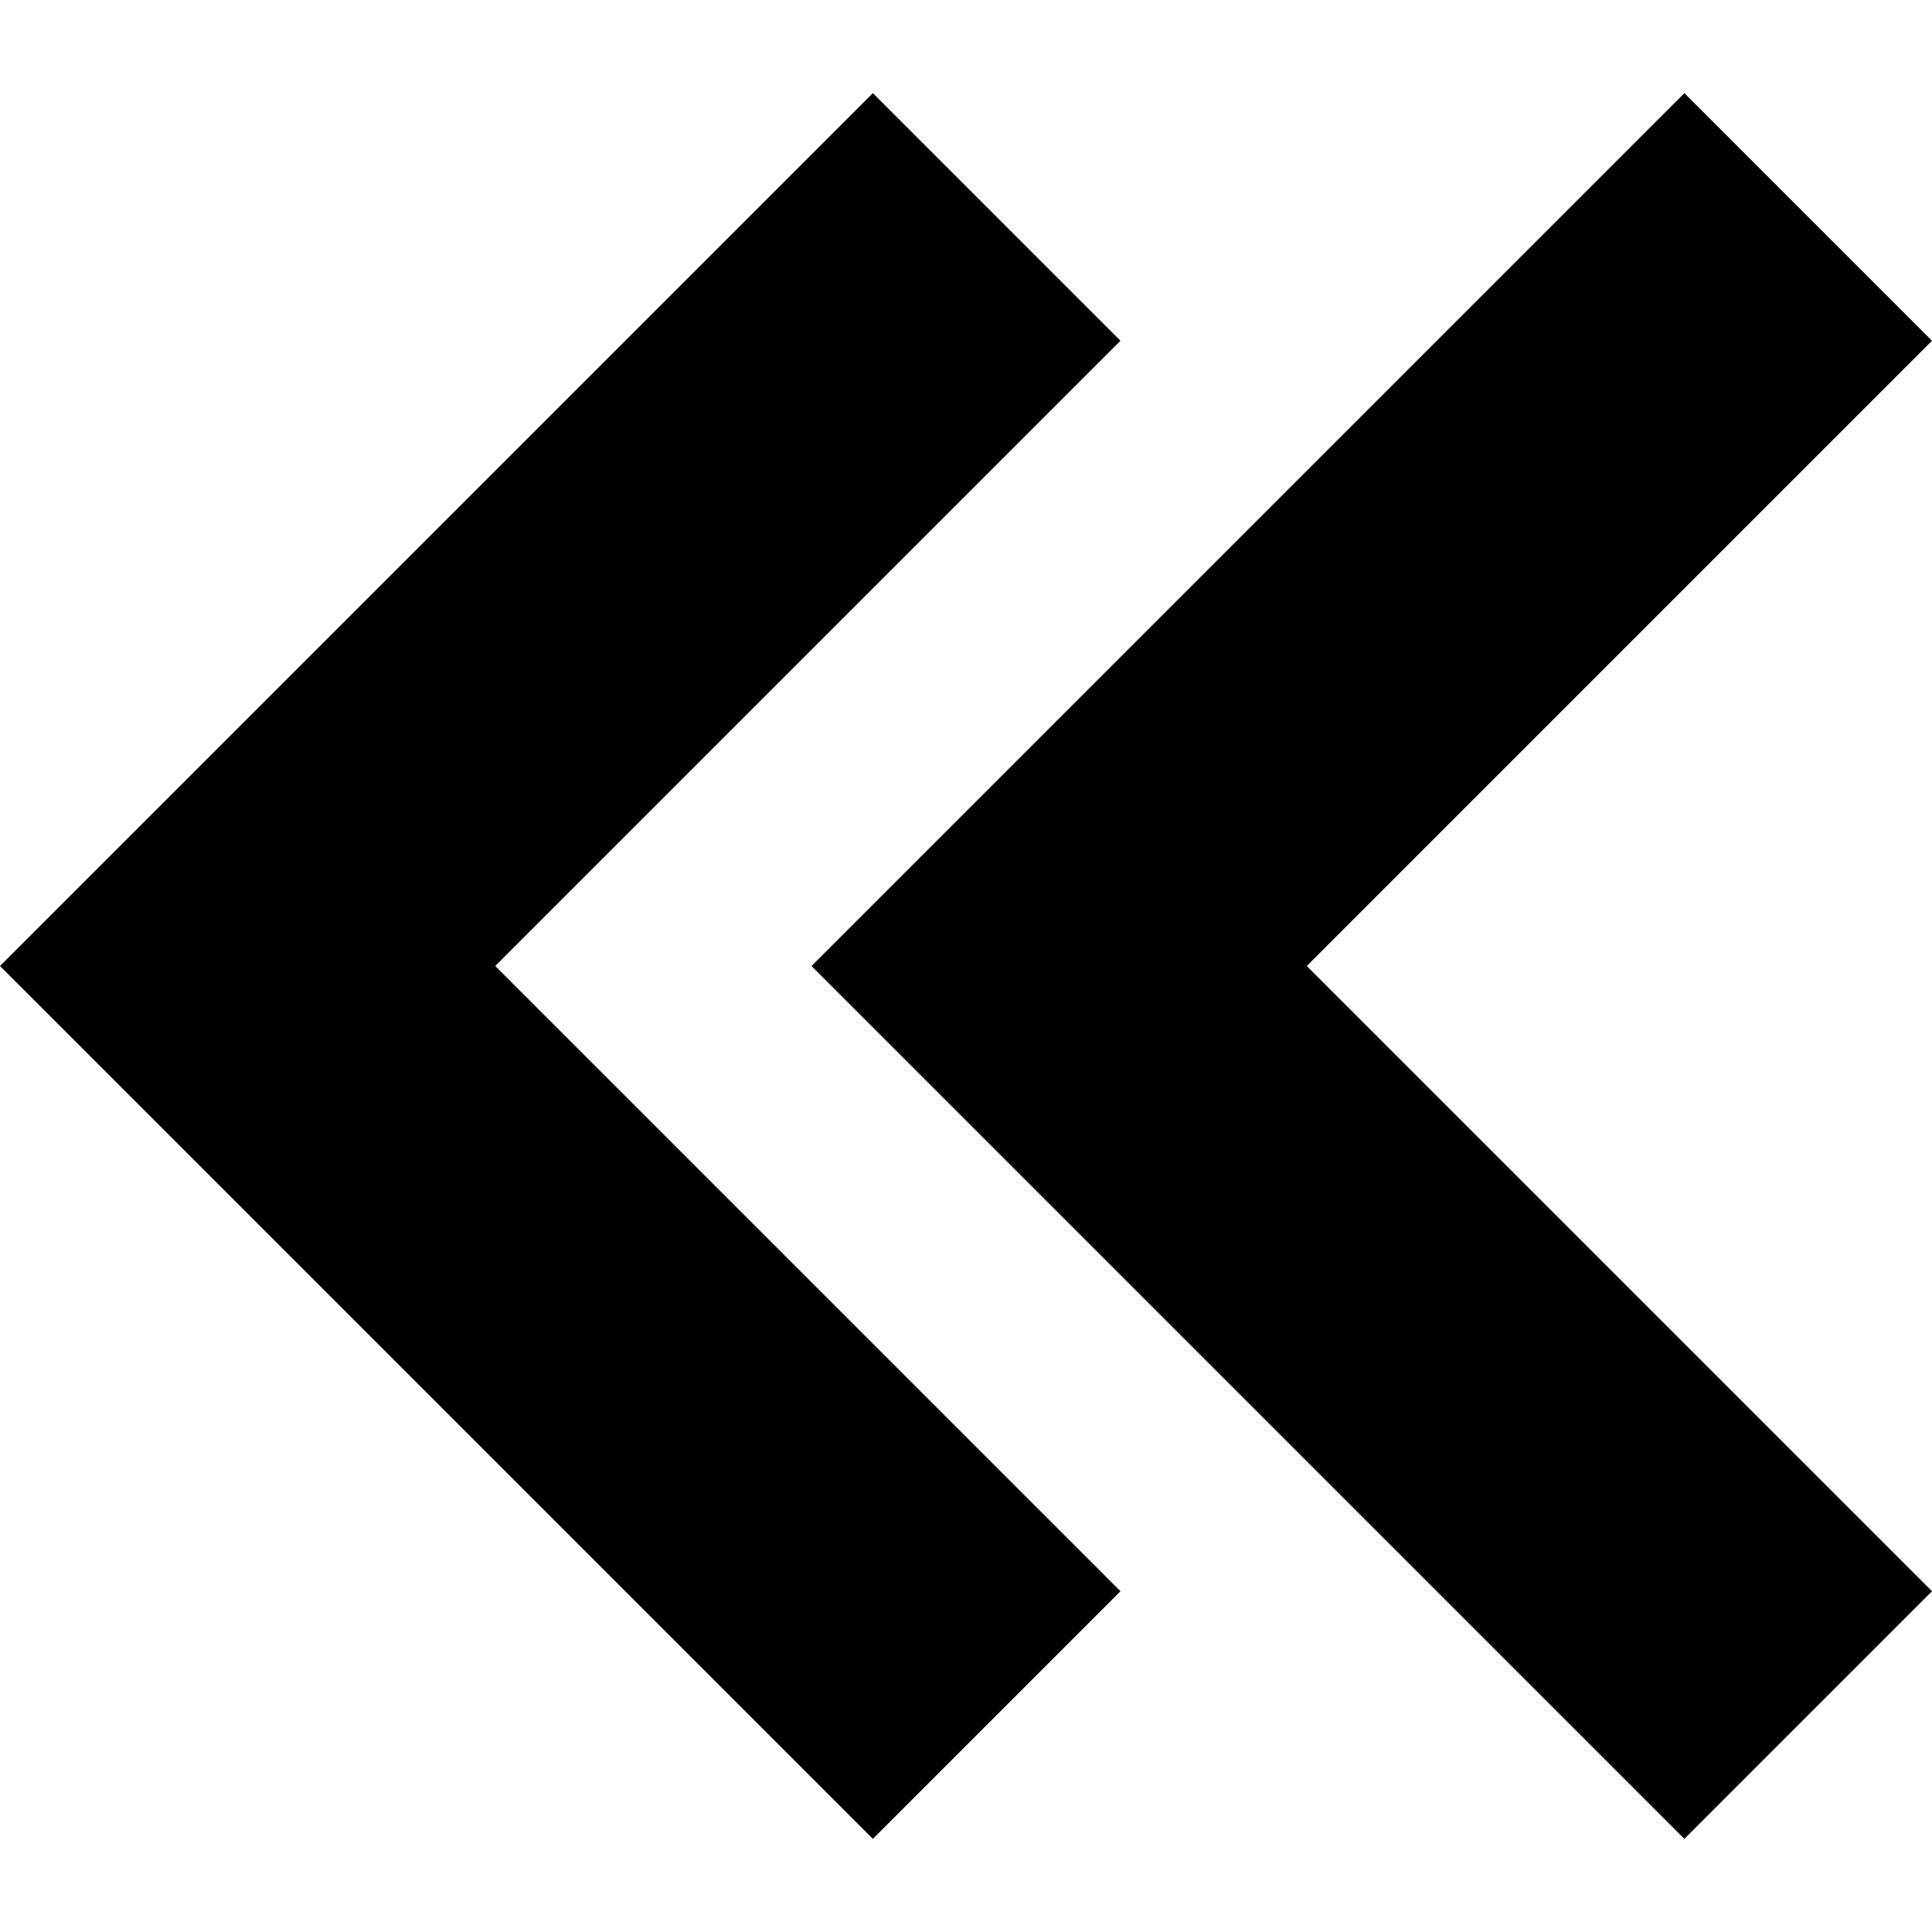
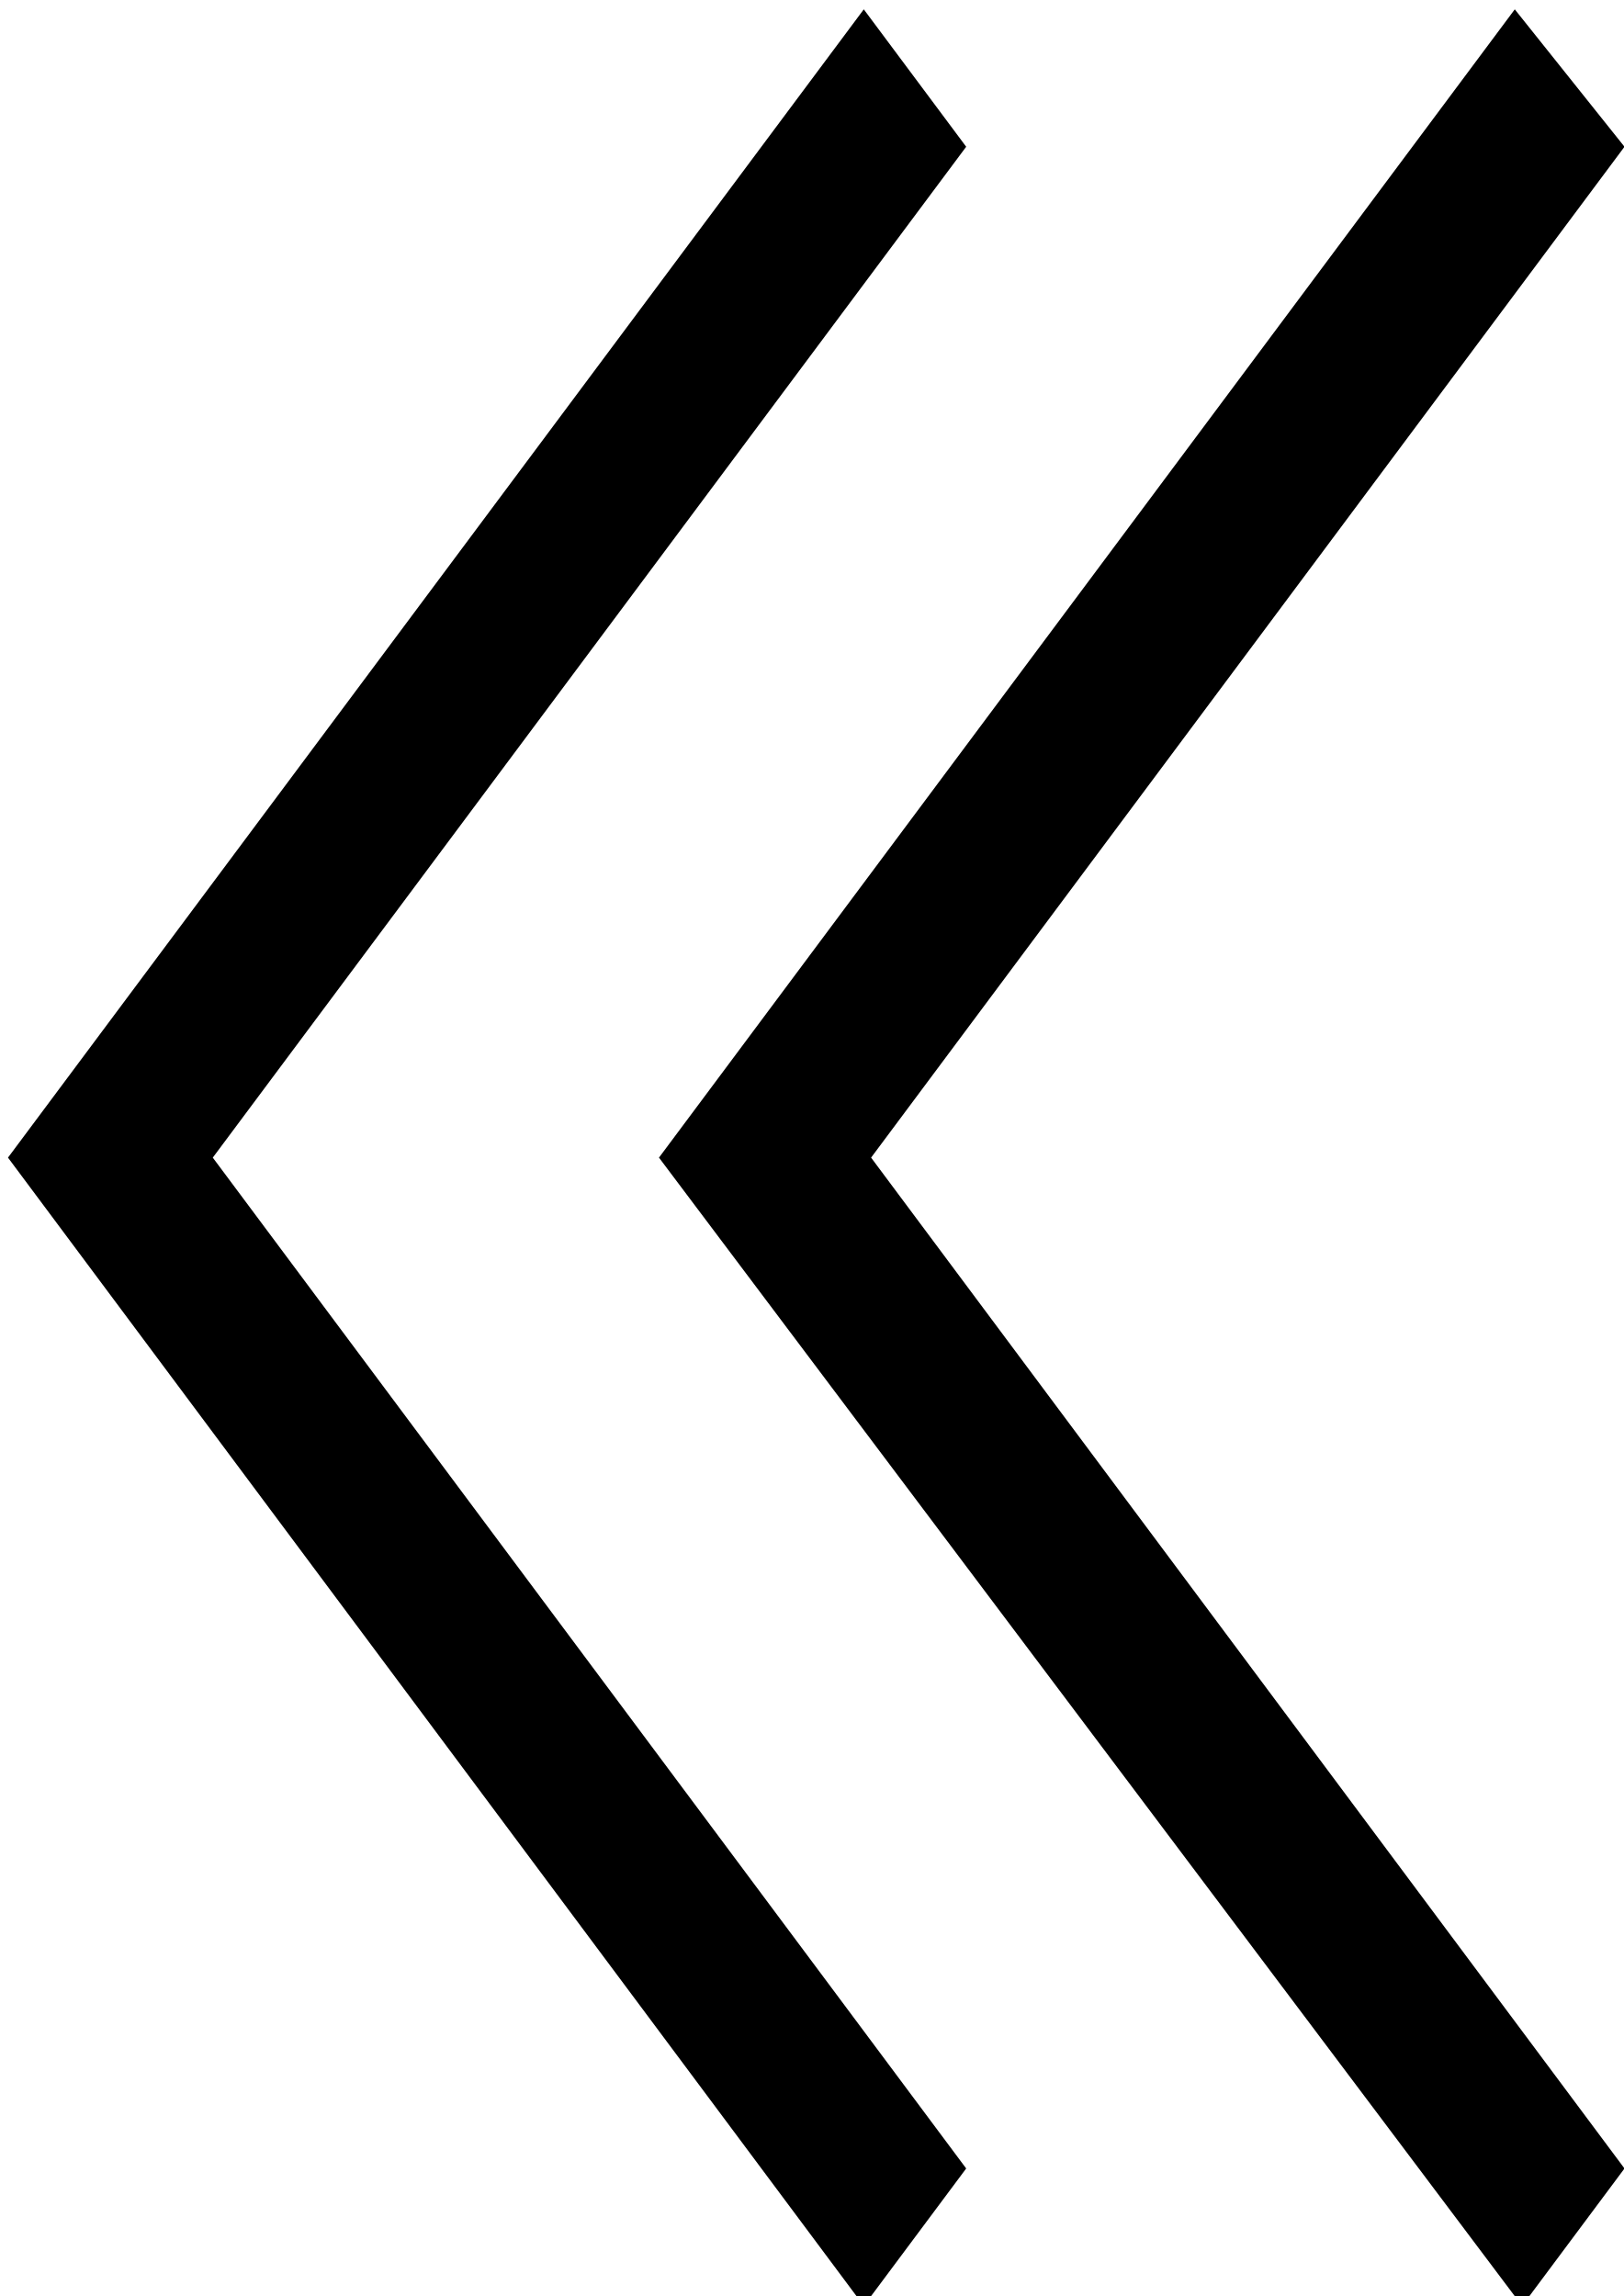
- <svg xmlns="http://www.w3.org/2000/svg" version="1.1" id="Capa_1" x="0px" y="0px" width="220.682px" height="220.682px" viewBox="0 0 220.682 220.682" style="enable-background:new 0 0 220.682 220.682;" xml:space="preserve">
-   <g>
-     <polygon points="99.702,210.043 127.986,181.758 56.569,110.341 127.986,38.924 99.702,10.639 0,110.341  " />
-     <polygon points="192.398,10.639 92.695,110.341 192.398,210.043 220.682,181.758 149.264,110.341 220.682,38.924  " />
+ <svg xmlns="http://www.w3.org/2000/svg" width="210mm" height="297mm" viewBox="0 0 744.094 1052.362" id="svg2" version="1.1">
+   <defs id="defs4" />
+   <g id="layer1">
+     <g id="g3383-0" transform="matrix(-1.567219,0,0,2.103167,766.2441,4.28332)">
+       <g id="g3337-4">
+         <g id="g3339-2">
+           <g id="g3341-2">
+             <polygon id="polygon3343-5" points="45.985,0 13.903,29.944 234.203,250.244 13.903,470.543 43.846,500.487 296.229,250.244 " />
+             <polygon id="polygon3345-1" points="236.341,0 206.397,29.944 426.698,250.244 206.397,470.543 236.341,500.487 486.585,250.244 " />
+           </g>
+         </g>
+       </g>
+       <g id="g3347-6" />
+       <g id="g3349-0" />
+       <g id="g3351-0" />
+       <g id="g3353-4" />
+       <g id="g3355-5" />
+       <g id="g3357-3" />
+       <g id="g3359-9" />
+       <g id="g3361-3" />
+       <g id="g3363-1" />
+       <g id="g3365-5" />
+       <g id="g3367-7" />
+       <g id="g3369-0" />
+       <g id="g3371-3" />
+       <g id="g3373-7" />
+       <g id="g3375-2" />
+     </g>
  </g>
-   <g>
- </g>
-   <g>
- </g>
-   <g>
- </g>
-   <g>
- </g>
-   <g>
- </g>
-   <g>
- </g>
-   <g>
- </g>
-   <g>
- </g>
-   <g>
- </g>
-   <g>
- </g>
-   <g>
- </g>
-   <g>
- </g>
-   <g>
- </g>
-   <g>
- </g>
-   <g>
- </g>
</svg>
